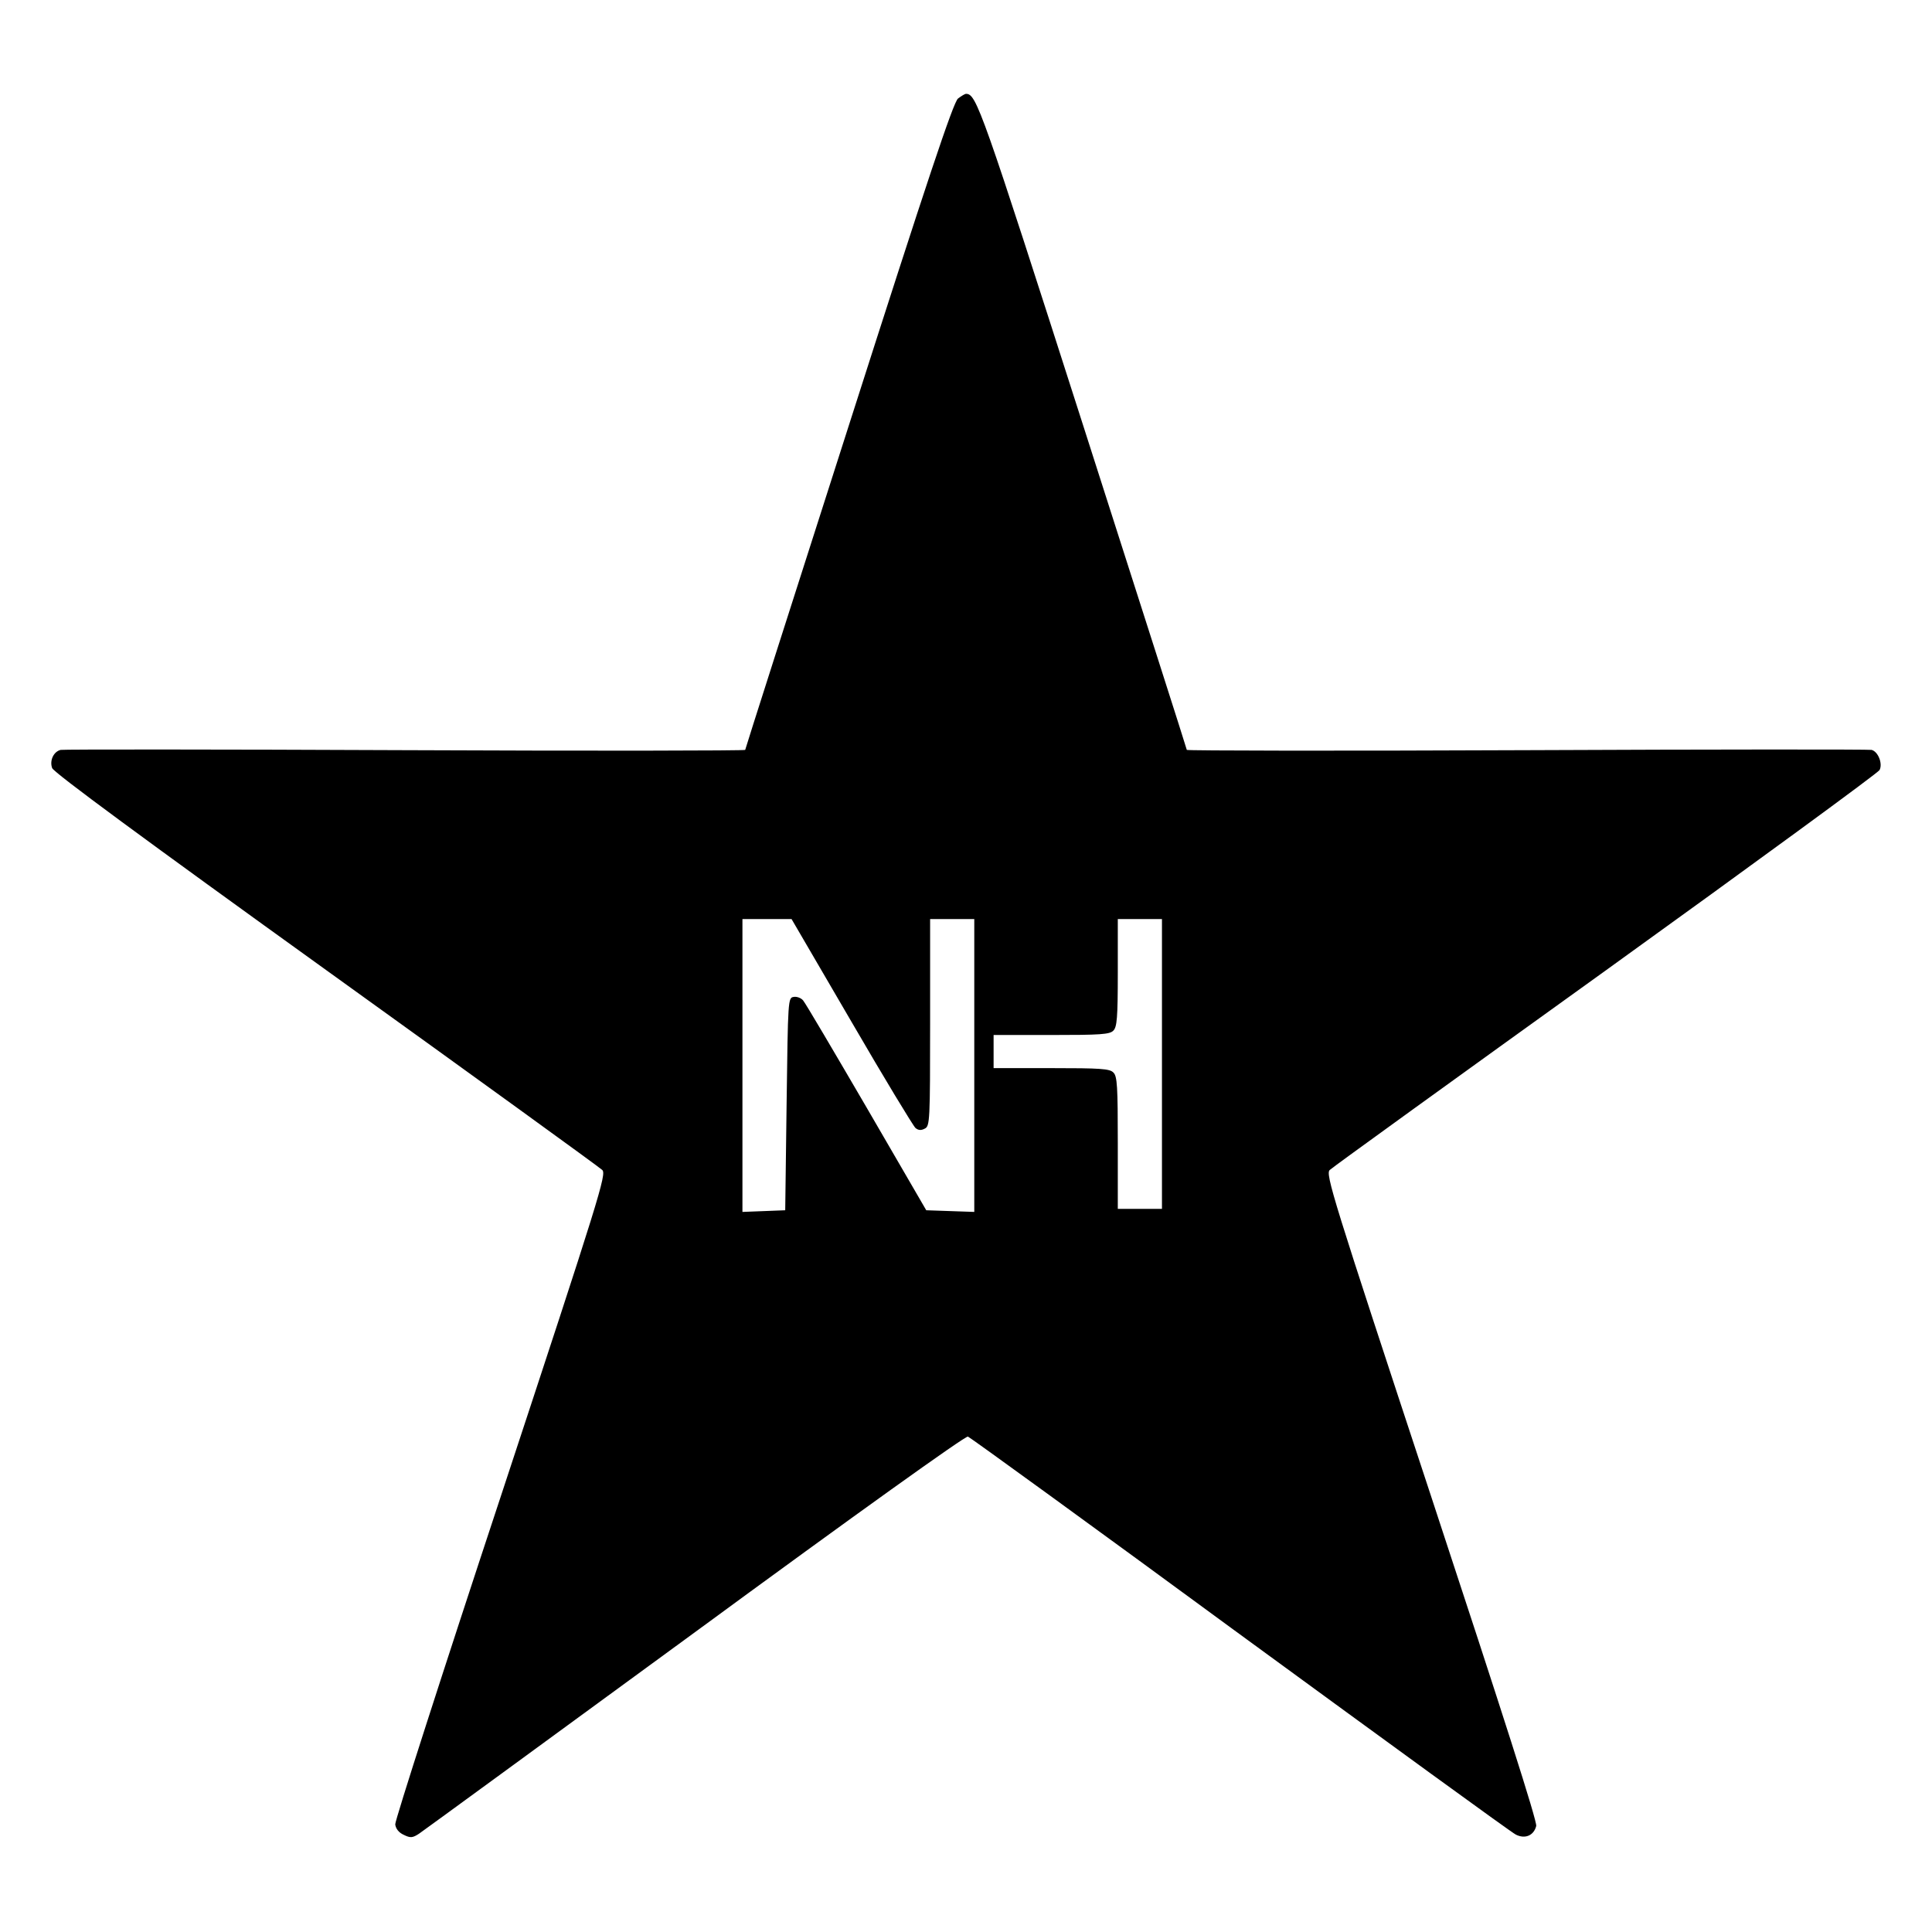
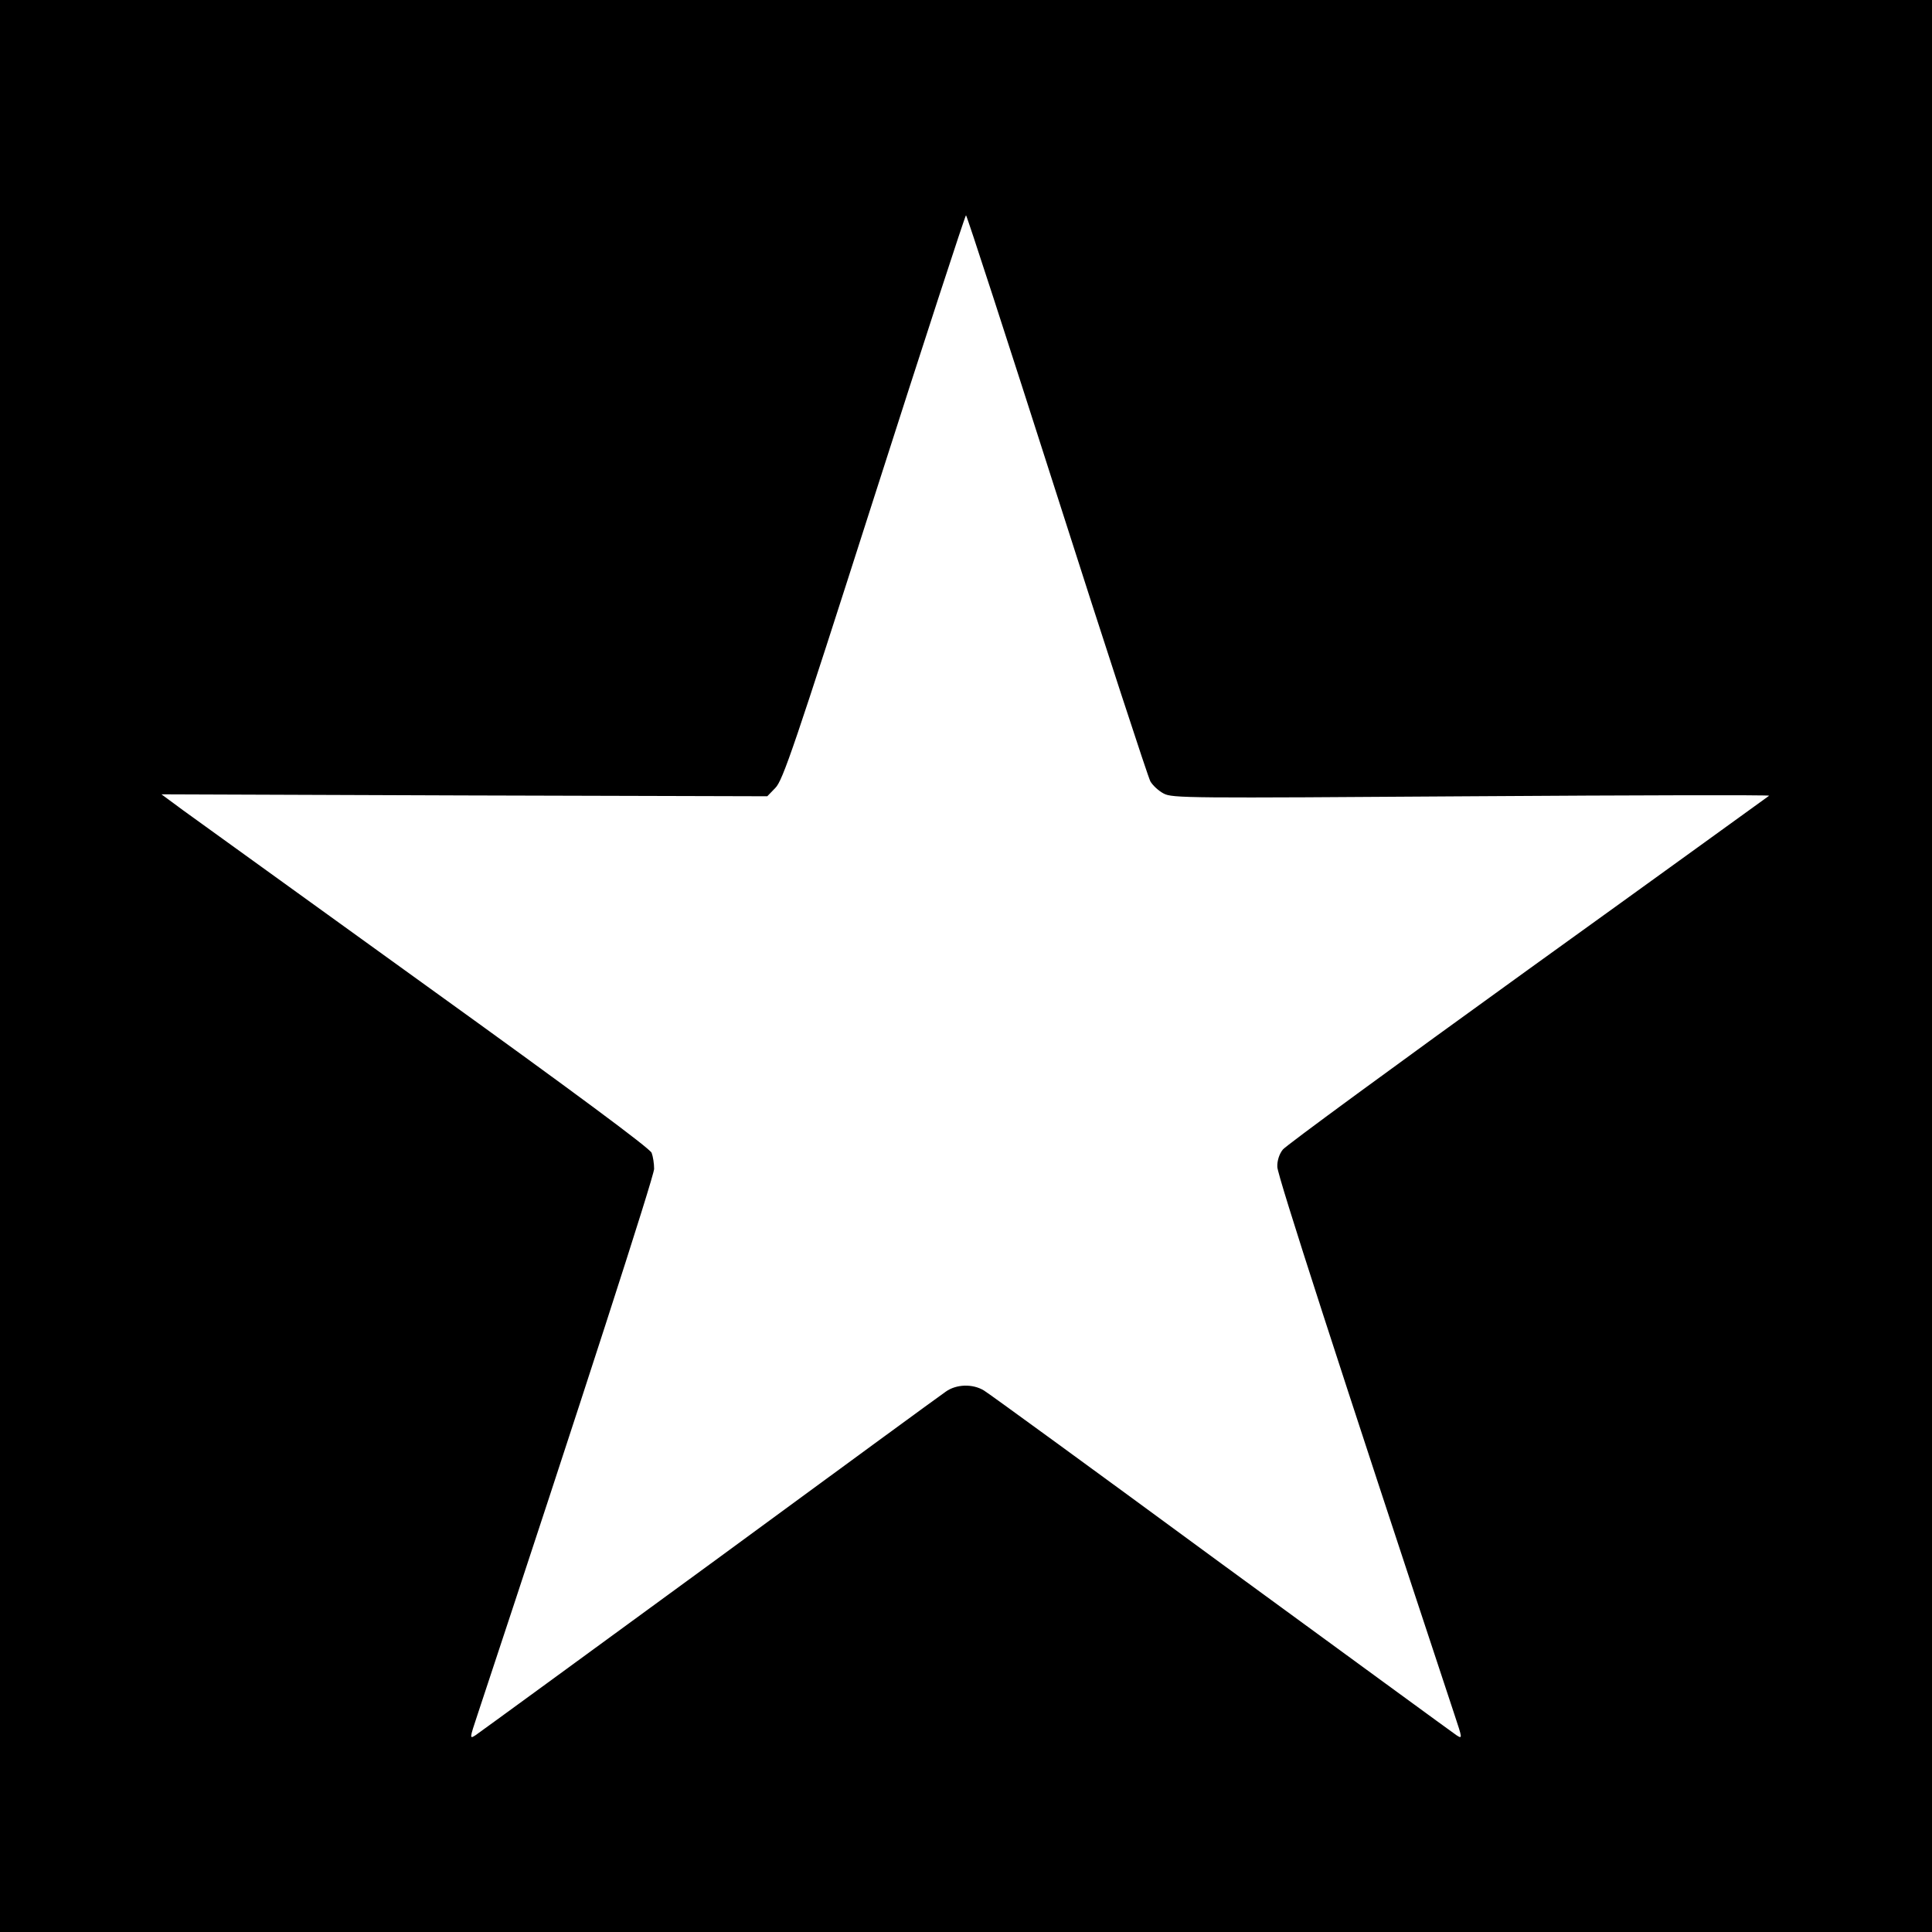
<svg xmlns="http://www.w3.org/2000/svg" version="1.0" width="700pt" height="700pt" viewBox="0 0 700 700" preserveAspectRatio="xMidYMid meet">
  <g transform="translate(0,700) scale(0.1,-0.1)" fill="#000000" stroke="none">
-     <path d="M3471 6643 c-17 -14 -110 -292 -396 -1186 -206 -643 -375 -1171 -375 -1174 0 -3 -555 -4 -1232 -1 -678 3 -1240 3 -1248 1 -26 -6 -41 -39 -31 -66 7 -17 337 -260 993 -732 541 -389 991 -715 1000 -724 16 -15 -7 -89 -367 -1181 -212 -641 -384 -1176 -383 -1190 2 -16 13 -30 31 -38 24 -12 32 -11 55 4 15 10 465 339 1001 731 582 427 980 712 988 708 8 -3 452 -325 986 -717 535 -391 984 -718 999 -725 33 -17 65 -4 74 31 4 16 -120 403 -380 1192 -361 1095 -384 1170 -368 1185 9 9 459 334 1000 723 540 389 987 716 992 726 12 23 -5 67 -29 73 -9 2 -571 2 -1248 -1 -678 -3 -1233 -2 -1233 1 0 3 -169 531 -375 1174 -370 1154 -387 1203 -425 1203 -4 0 -17 -8 -29 -17z m-386 -3345 c119 -205 224 -378 232 -385 11 -9 21 -9 34 -2 18 9 19 29 19 384 l0 375 80 0 80 0 0 -530 0 -531 -87 3 -87 3 -216 372 c-119 204 -222 379 -230 388 -7 9 -23 15 -34 13 -21 -3 -21 -7 -26 -388 l-5 -385 -77 -3 -78 -3 0 531 0 530 89 0 89 0 217 -372z m1125 -153 l0 -525 -80 0 -80 0 0 239 c0 204 -2 242 -16 255 -13 14 -48 16 -225 16 l-209 0 0 60 0 60 209 0 c177 0 212 2 225 16 13 13 16 46 16 210 l0 194 80 0 80 0 0 -525z" />
+     <path d="M0 3500 l0 -3500 3500 0 3500 0 0 3500 0 3500 -3500 0 -3500 0 0 -3500z m3829 1708 c178 -557 331 -1025 339 -1039 8 -14 29 -34 48 -44 31 -17 87 -17 1116 -10 596 4 1081 5 1078 2 -3 -2 -395 -286 -873 -630 -477 -344 -877 -637 -889 -652 -13 -16 -21 -41 -20 -63 0 -30 226 -728 642 -1985 29 -87 29 -88 7 -74 -12 8 -395 288 -852 622 -456 335 -843 617 -860 627 -41 25 -100 23 -138 -4 -18 -12 -403 -294 -857 -627 -454 -332 -835 -610 -847 -618 -22 -14 -22 -13 7 74 382 1153 640 1952 640 1978 0 19 -4 45 -9 58 -6 16 -281 220 -813 603 -441 318 -839 605 -883 637 l-80 59 1097 -4 1098 -3 29 30 c27 26 70 153 358 1053 180 562 330 1022 333 1022 3 0 151 -456 329 -1012z" />
  </g>
</svg>
